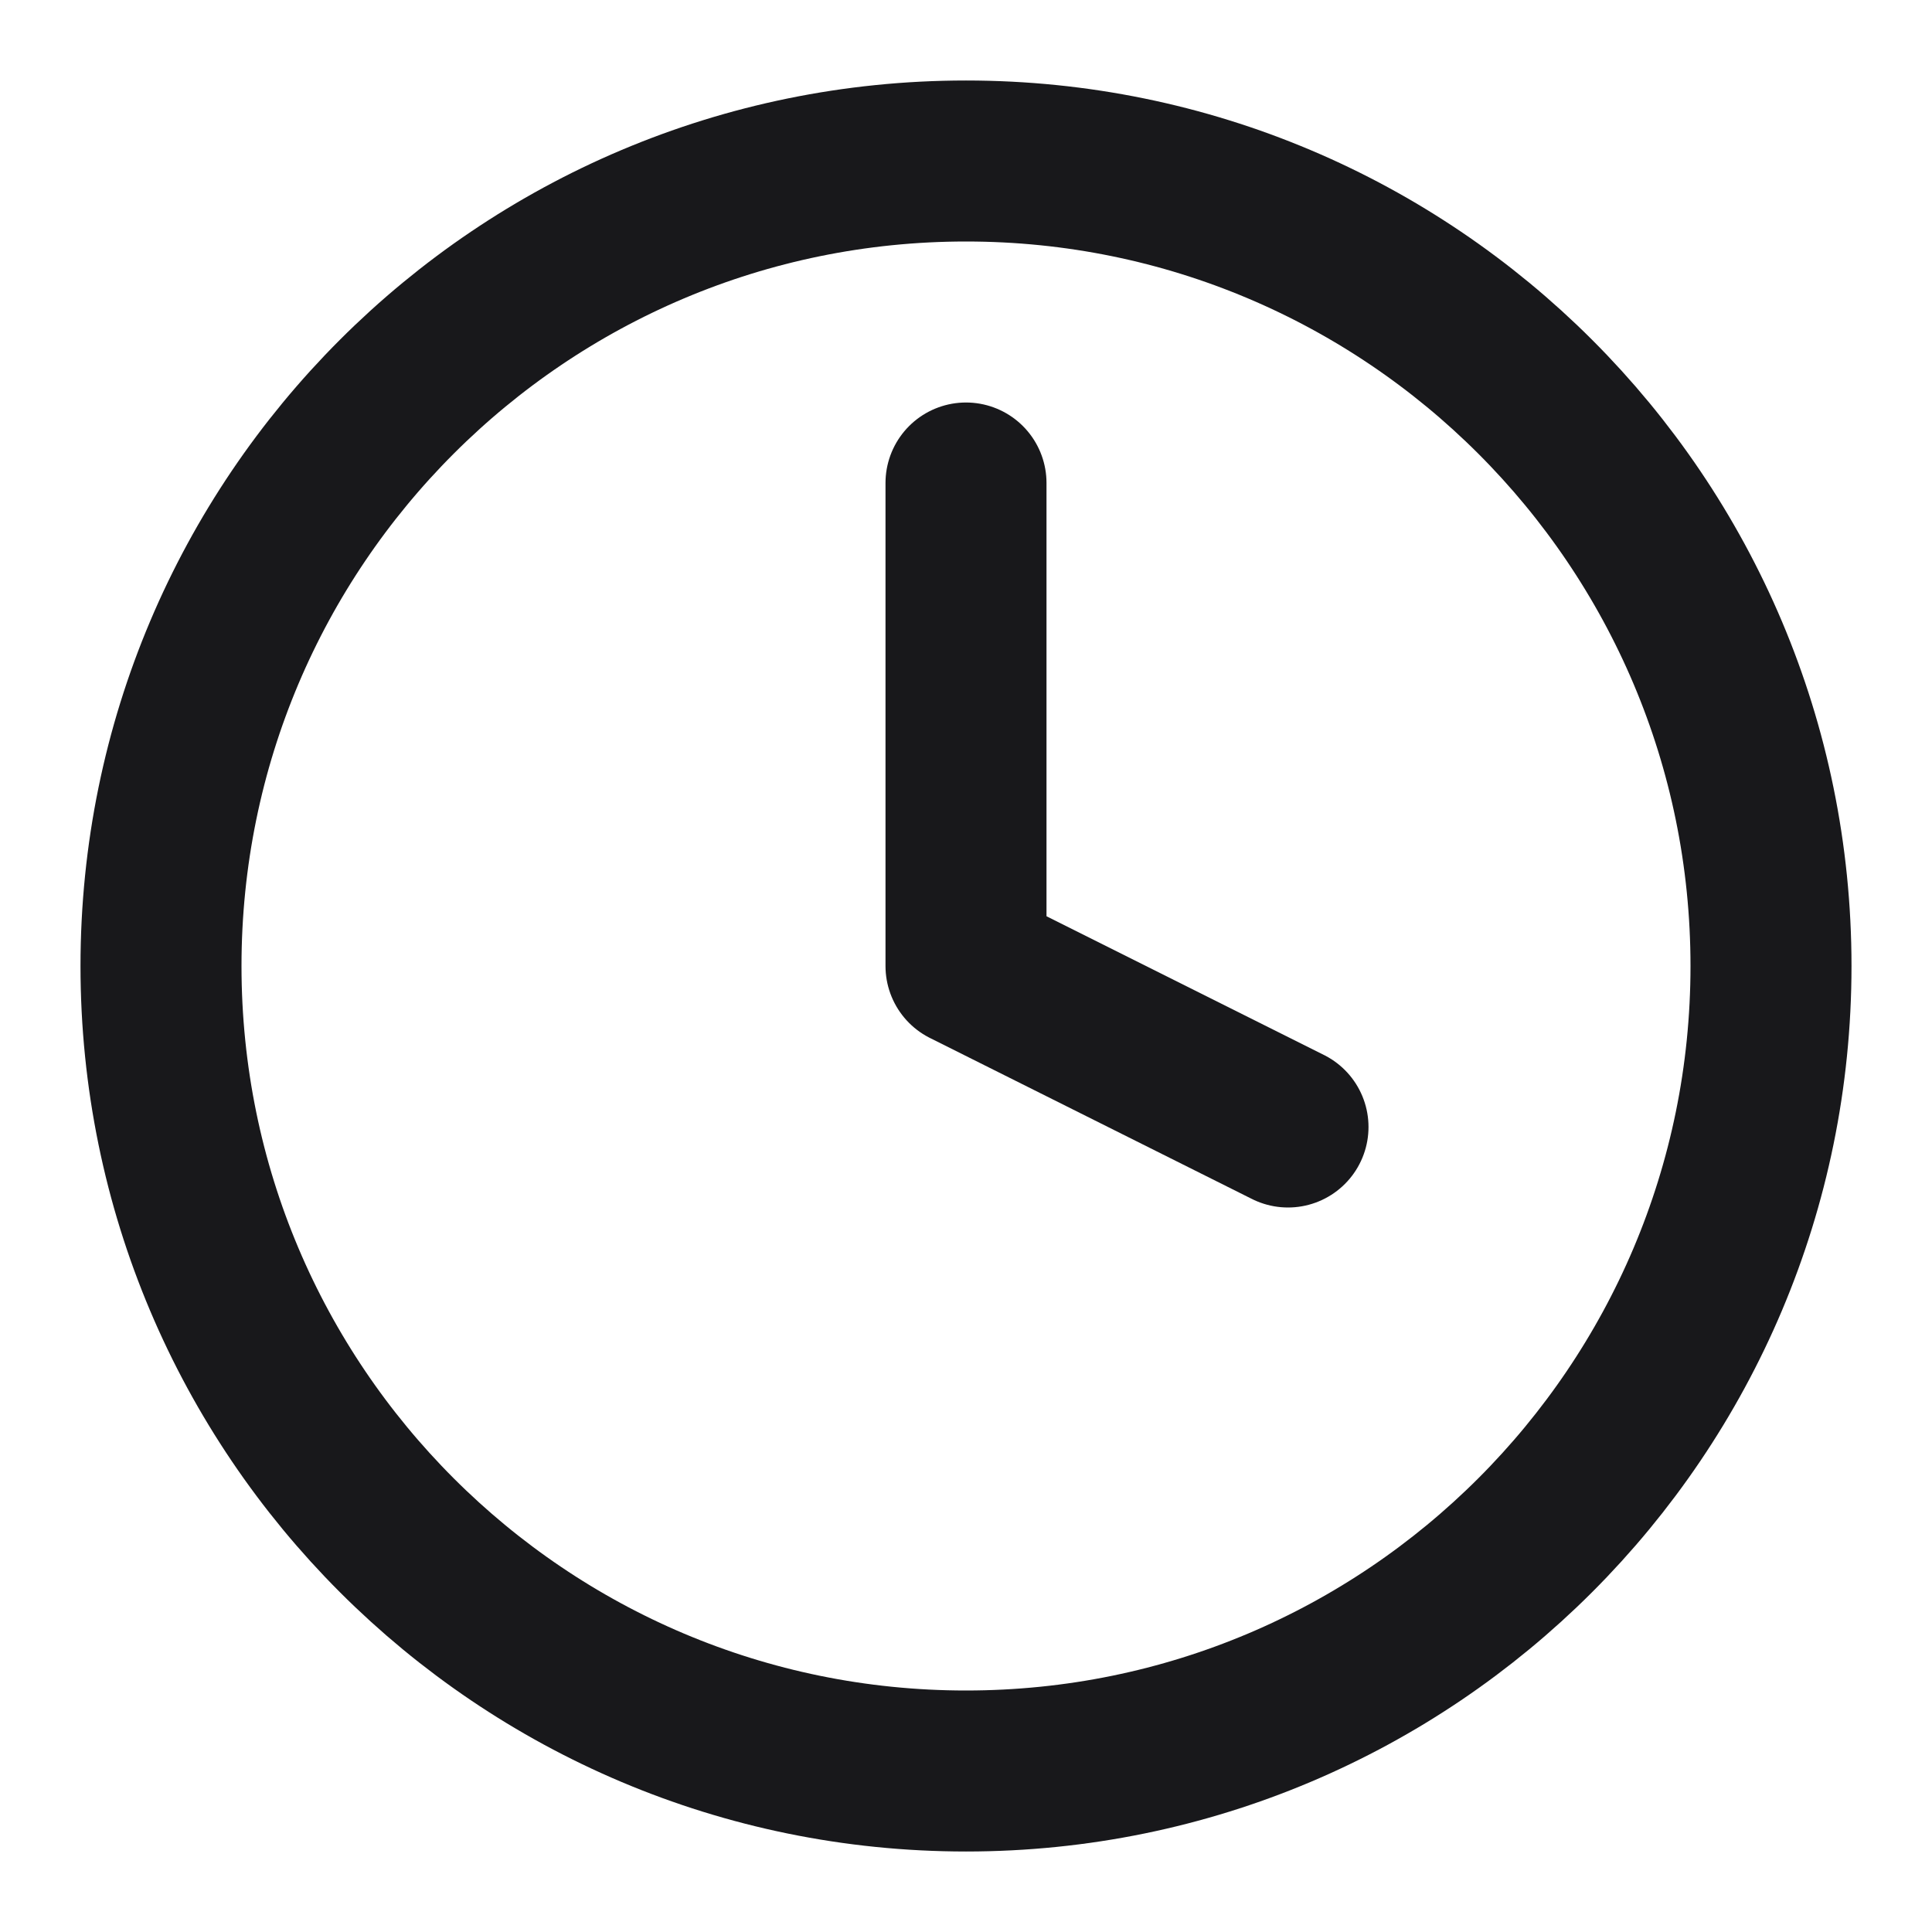
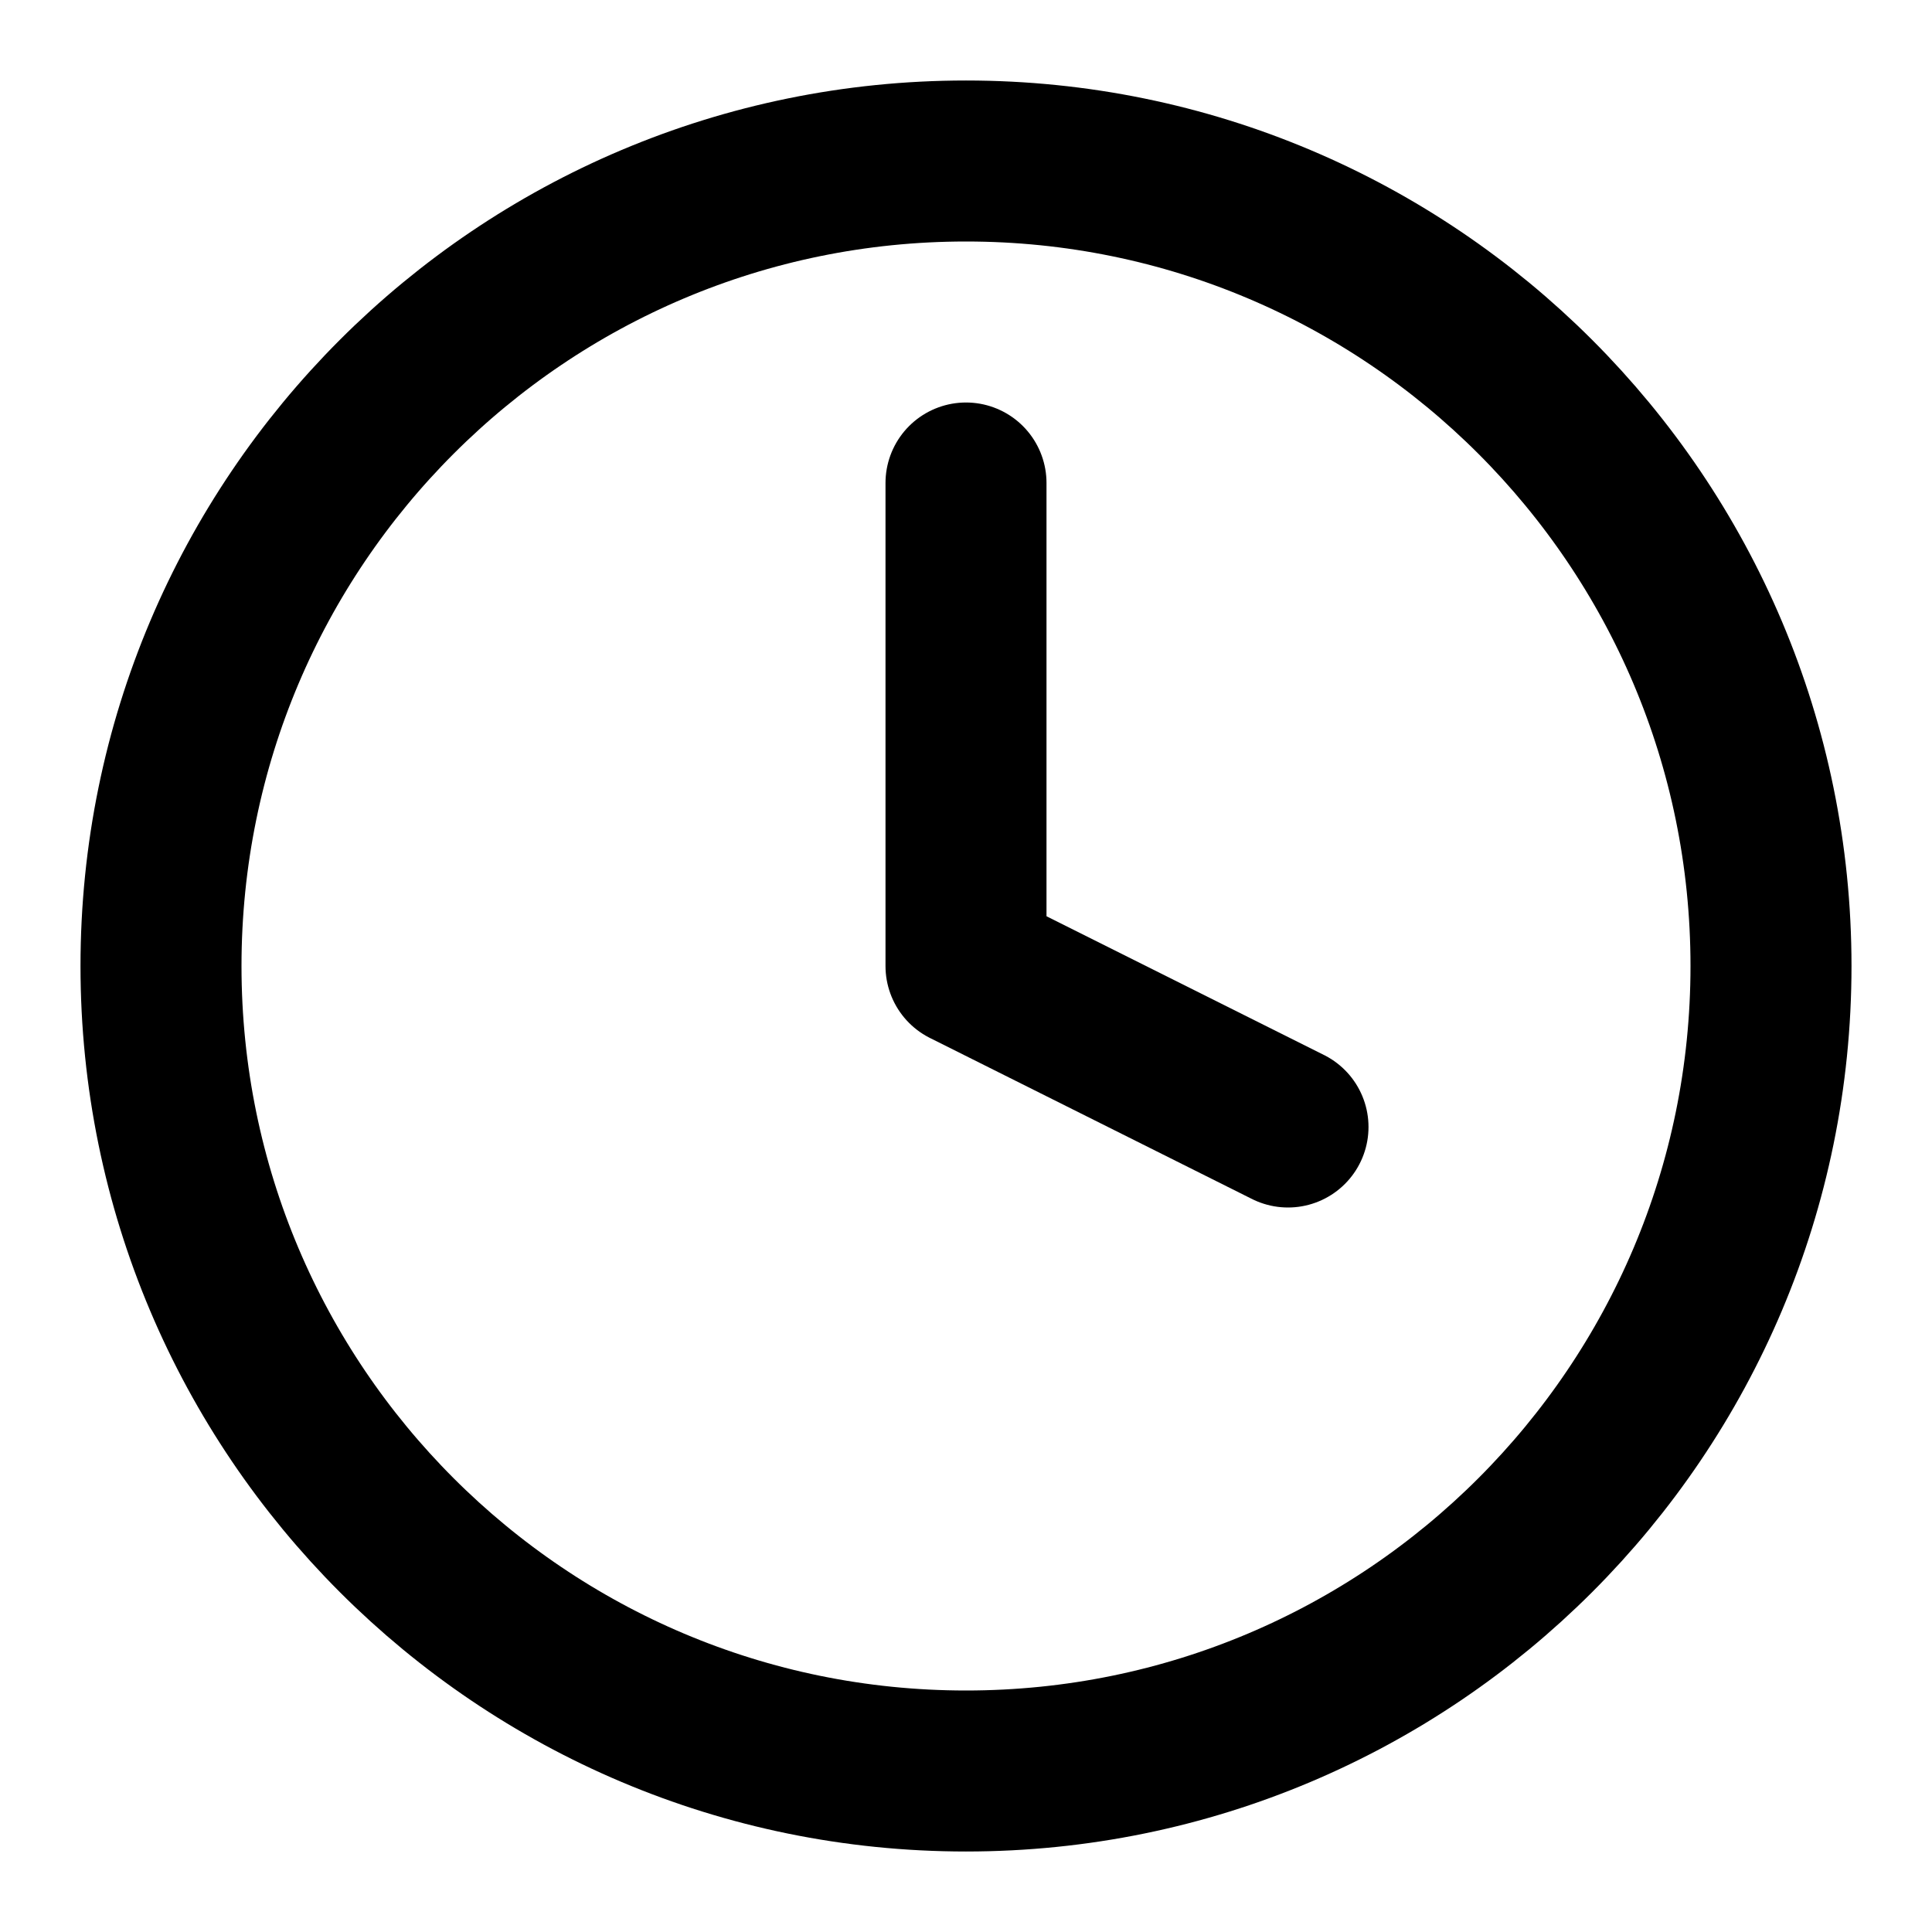
- <svg width="24" height="24" viewBox="0 0 24 24" fill="none">
-   <path d="M12 22C17.523 22 22 17.523 22 12C22 6.477 17.523 2 12 2C6.477 2 2 6.477 2 12C2 17.523 6.477 22 12 22Z" stroke="#18181B" stroke-width="2" stroke-linecap="round" stroke-linejoin="round" />
-   <path d="M12 6V12L16 14" stroke="#18181B" stroke-width="2" stroke-linecap="round" stroke-linejoin="round" />
+ <svg width="24" height="24" viewBox="0 0 24 24" fill="none" stroke="currentColor" stroke-width="2" stroke-linecap="round" stroke-linejoin="round" class="feather feather-clock">
+   <circle cx="12" cy="12" r="10" />
+   <polyline points="12 6 12 12 16 14" />
</svg>
